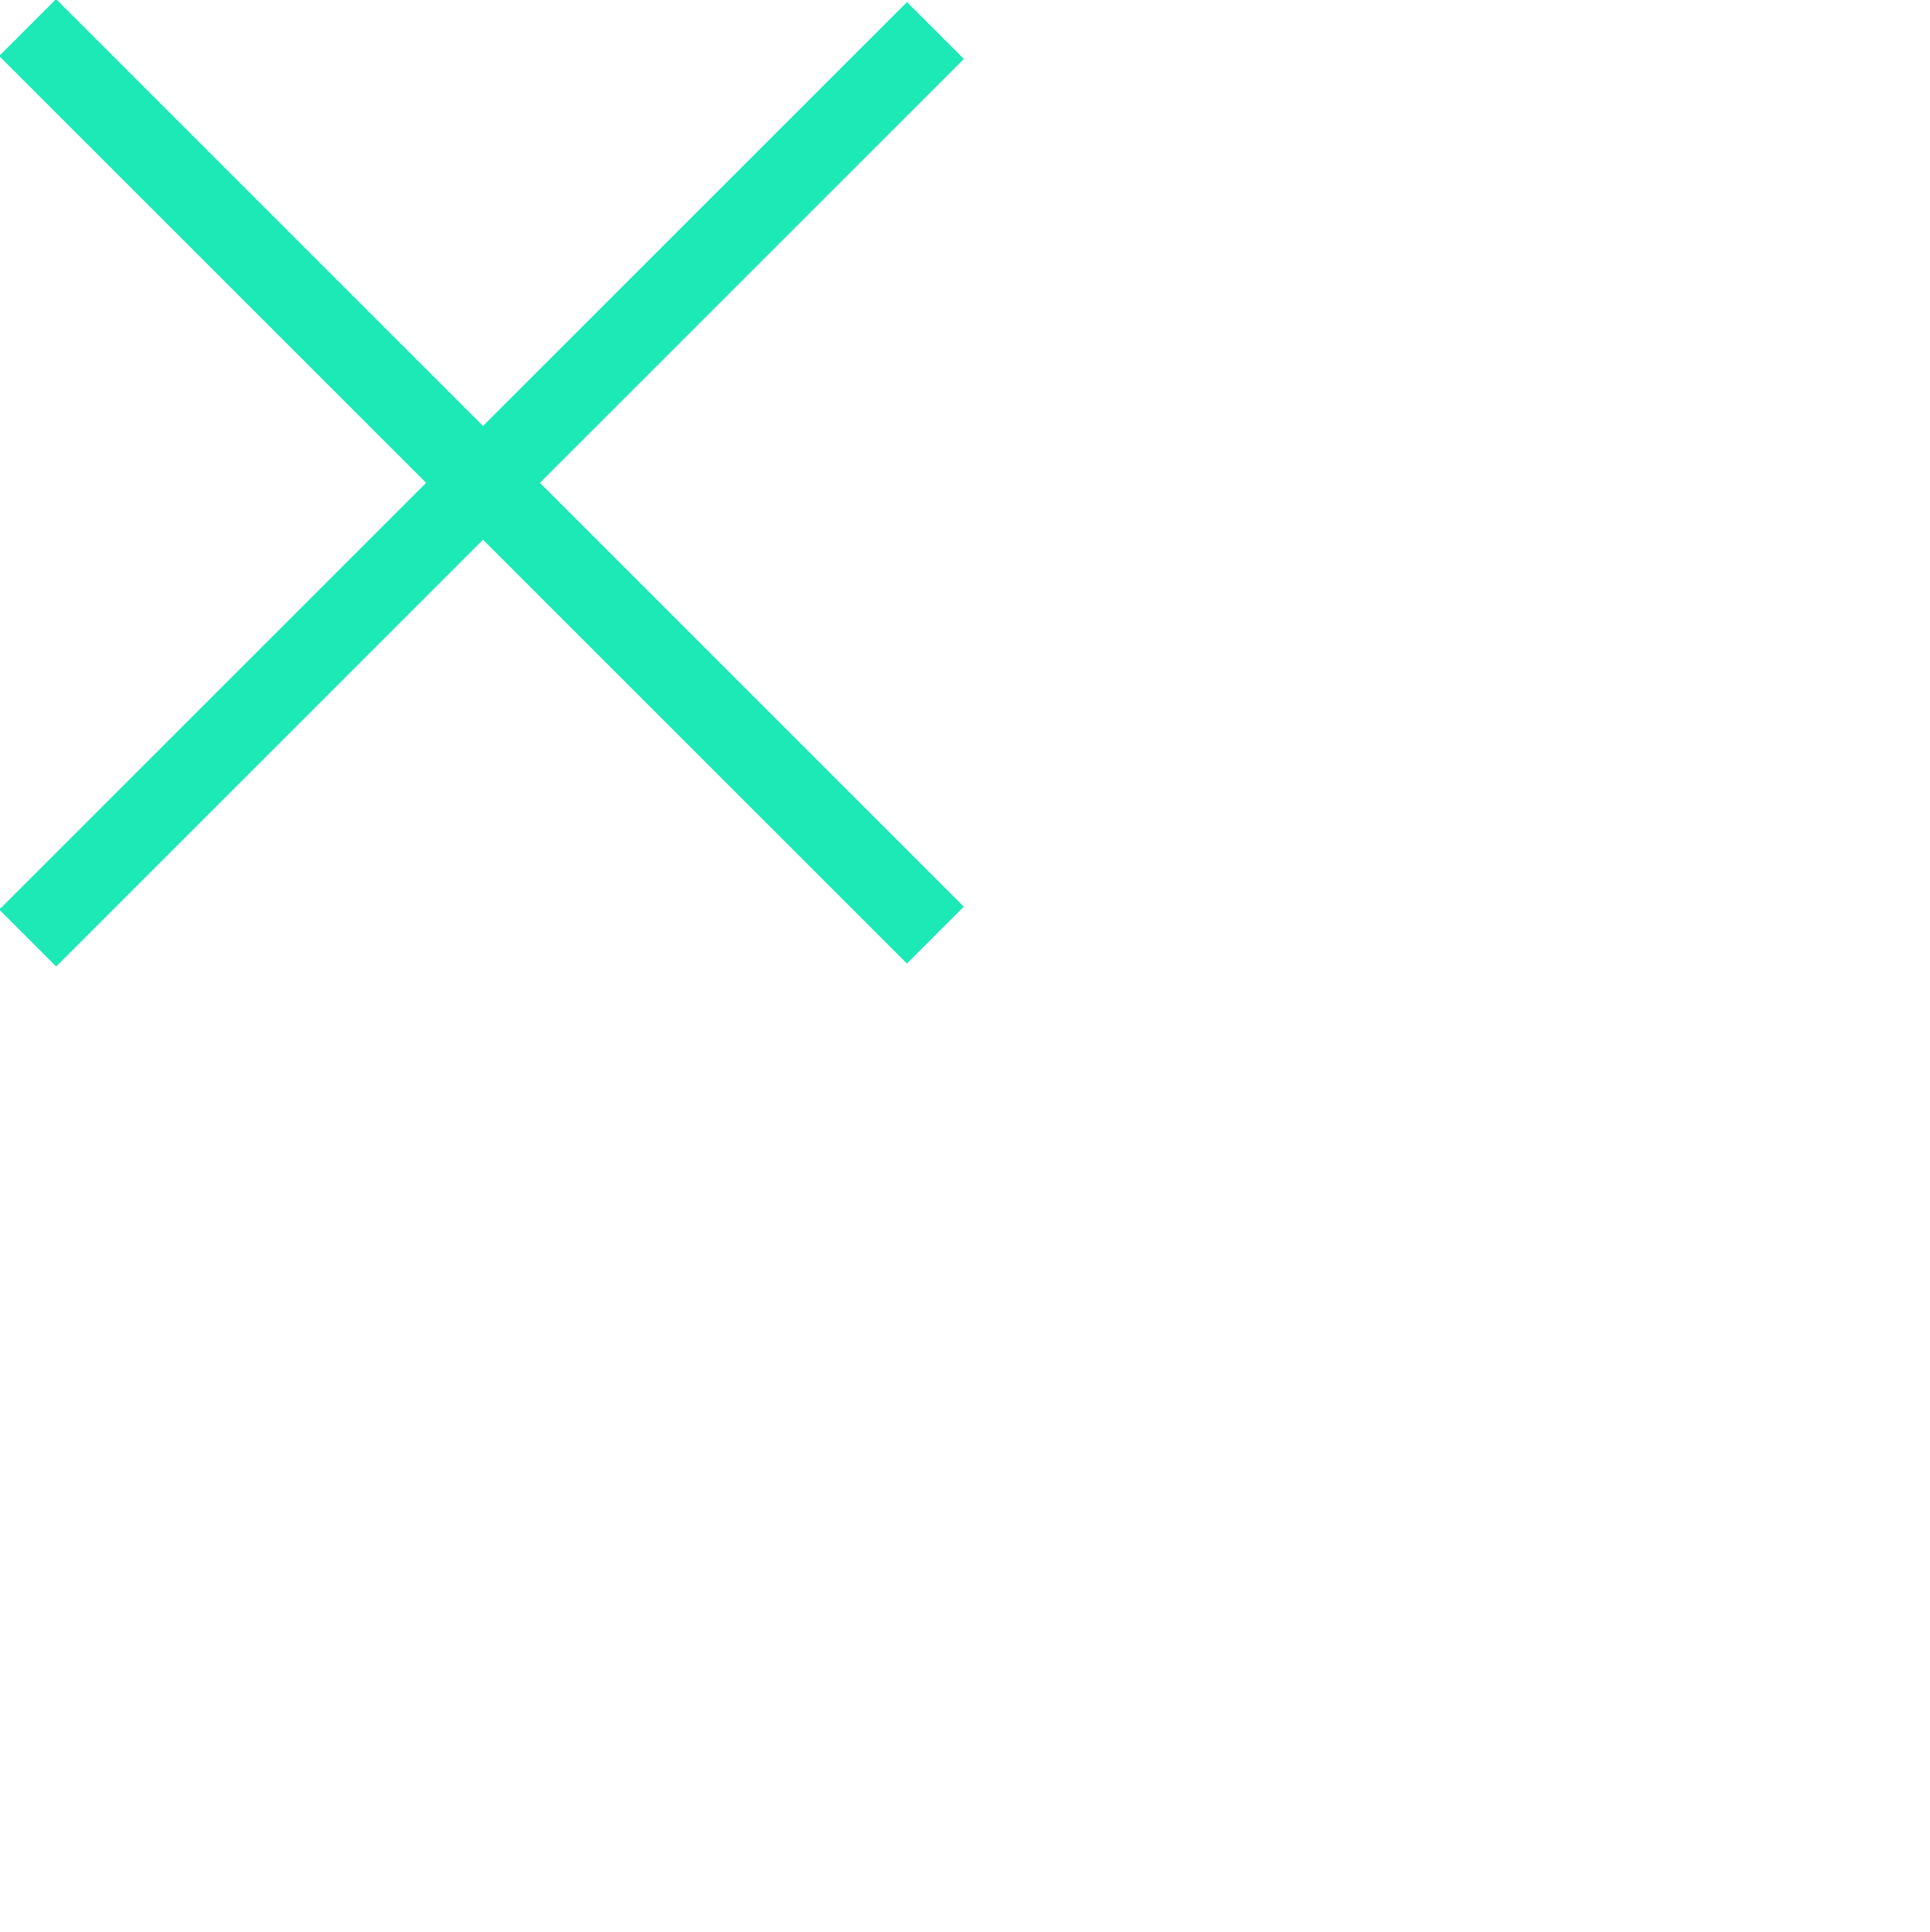
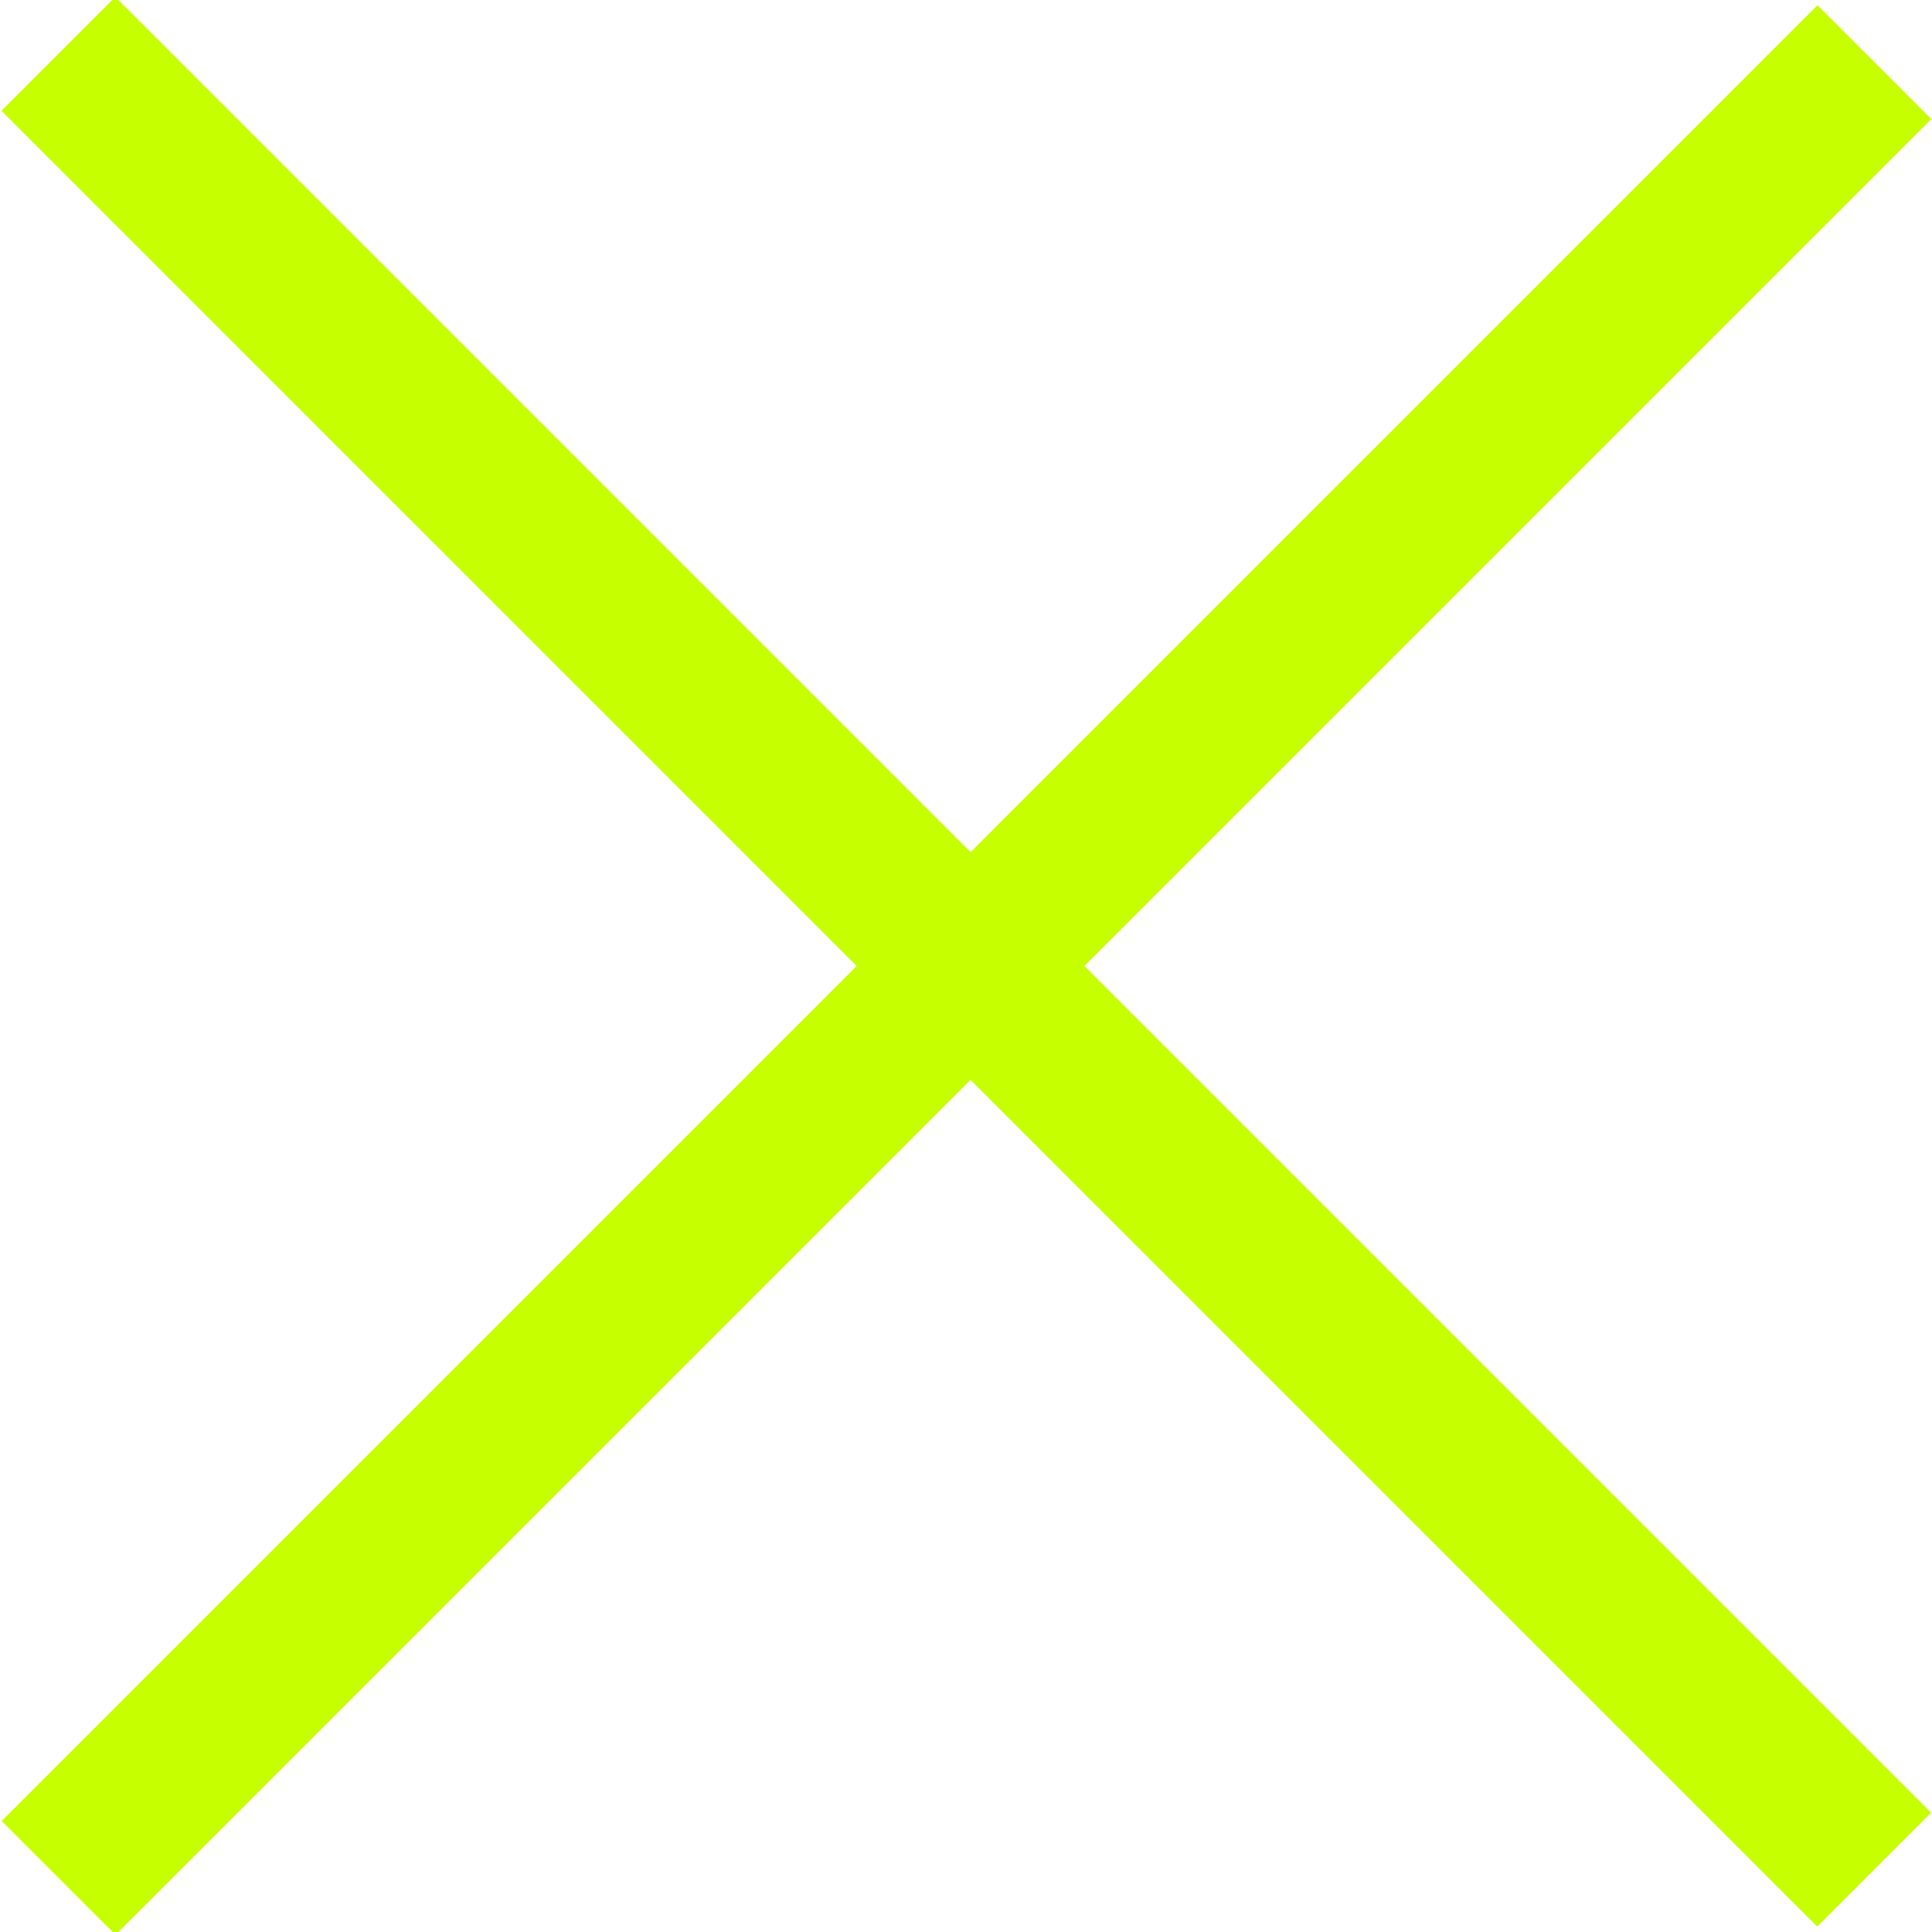
- <svg xmlns="http://www.w3.org/2000/svg">
-   <rect x="-4" y="11" transform="matrix(0.7071 0.7071 -0.7071 0.7071 12.0008 -4.9726)" style="fill:#1DE9B6;" width="31.9" height="2" />
-   <rect x="-4" y="11" transform="matrix(0.7071 -0.7071 0.7071 0.7071 -4.9677 12.0012)" style="fill:#1DE9B6;" width="31.9" height="2" />
+ <svg xmlns="http://www.w3.org/2000/svg" version="1.1" id="Layer_1" x="0px" y="0px" viewBox="0 0 24 24" enable-background="new 0 0 24 24" xml:space="preserve">
+   <rect x="-4" y="11" transform="matrix(-0.7071 -0.7071 0.7071 -0.7071 11.9676 28.882)" fill="#C6FF00" width="31.9" height="2" />
+   <rect x="-4" y="11" transform="matrix(-0.7071 0.7071 -0.7071 -0.7071 28.9407 12.0855)" fill="#C6FF00" width="31.9" height="2" />
</svg>
